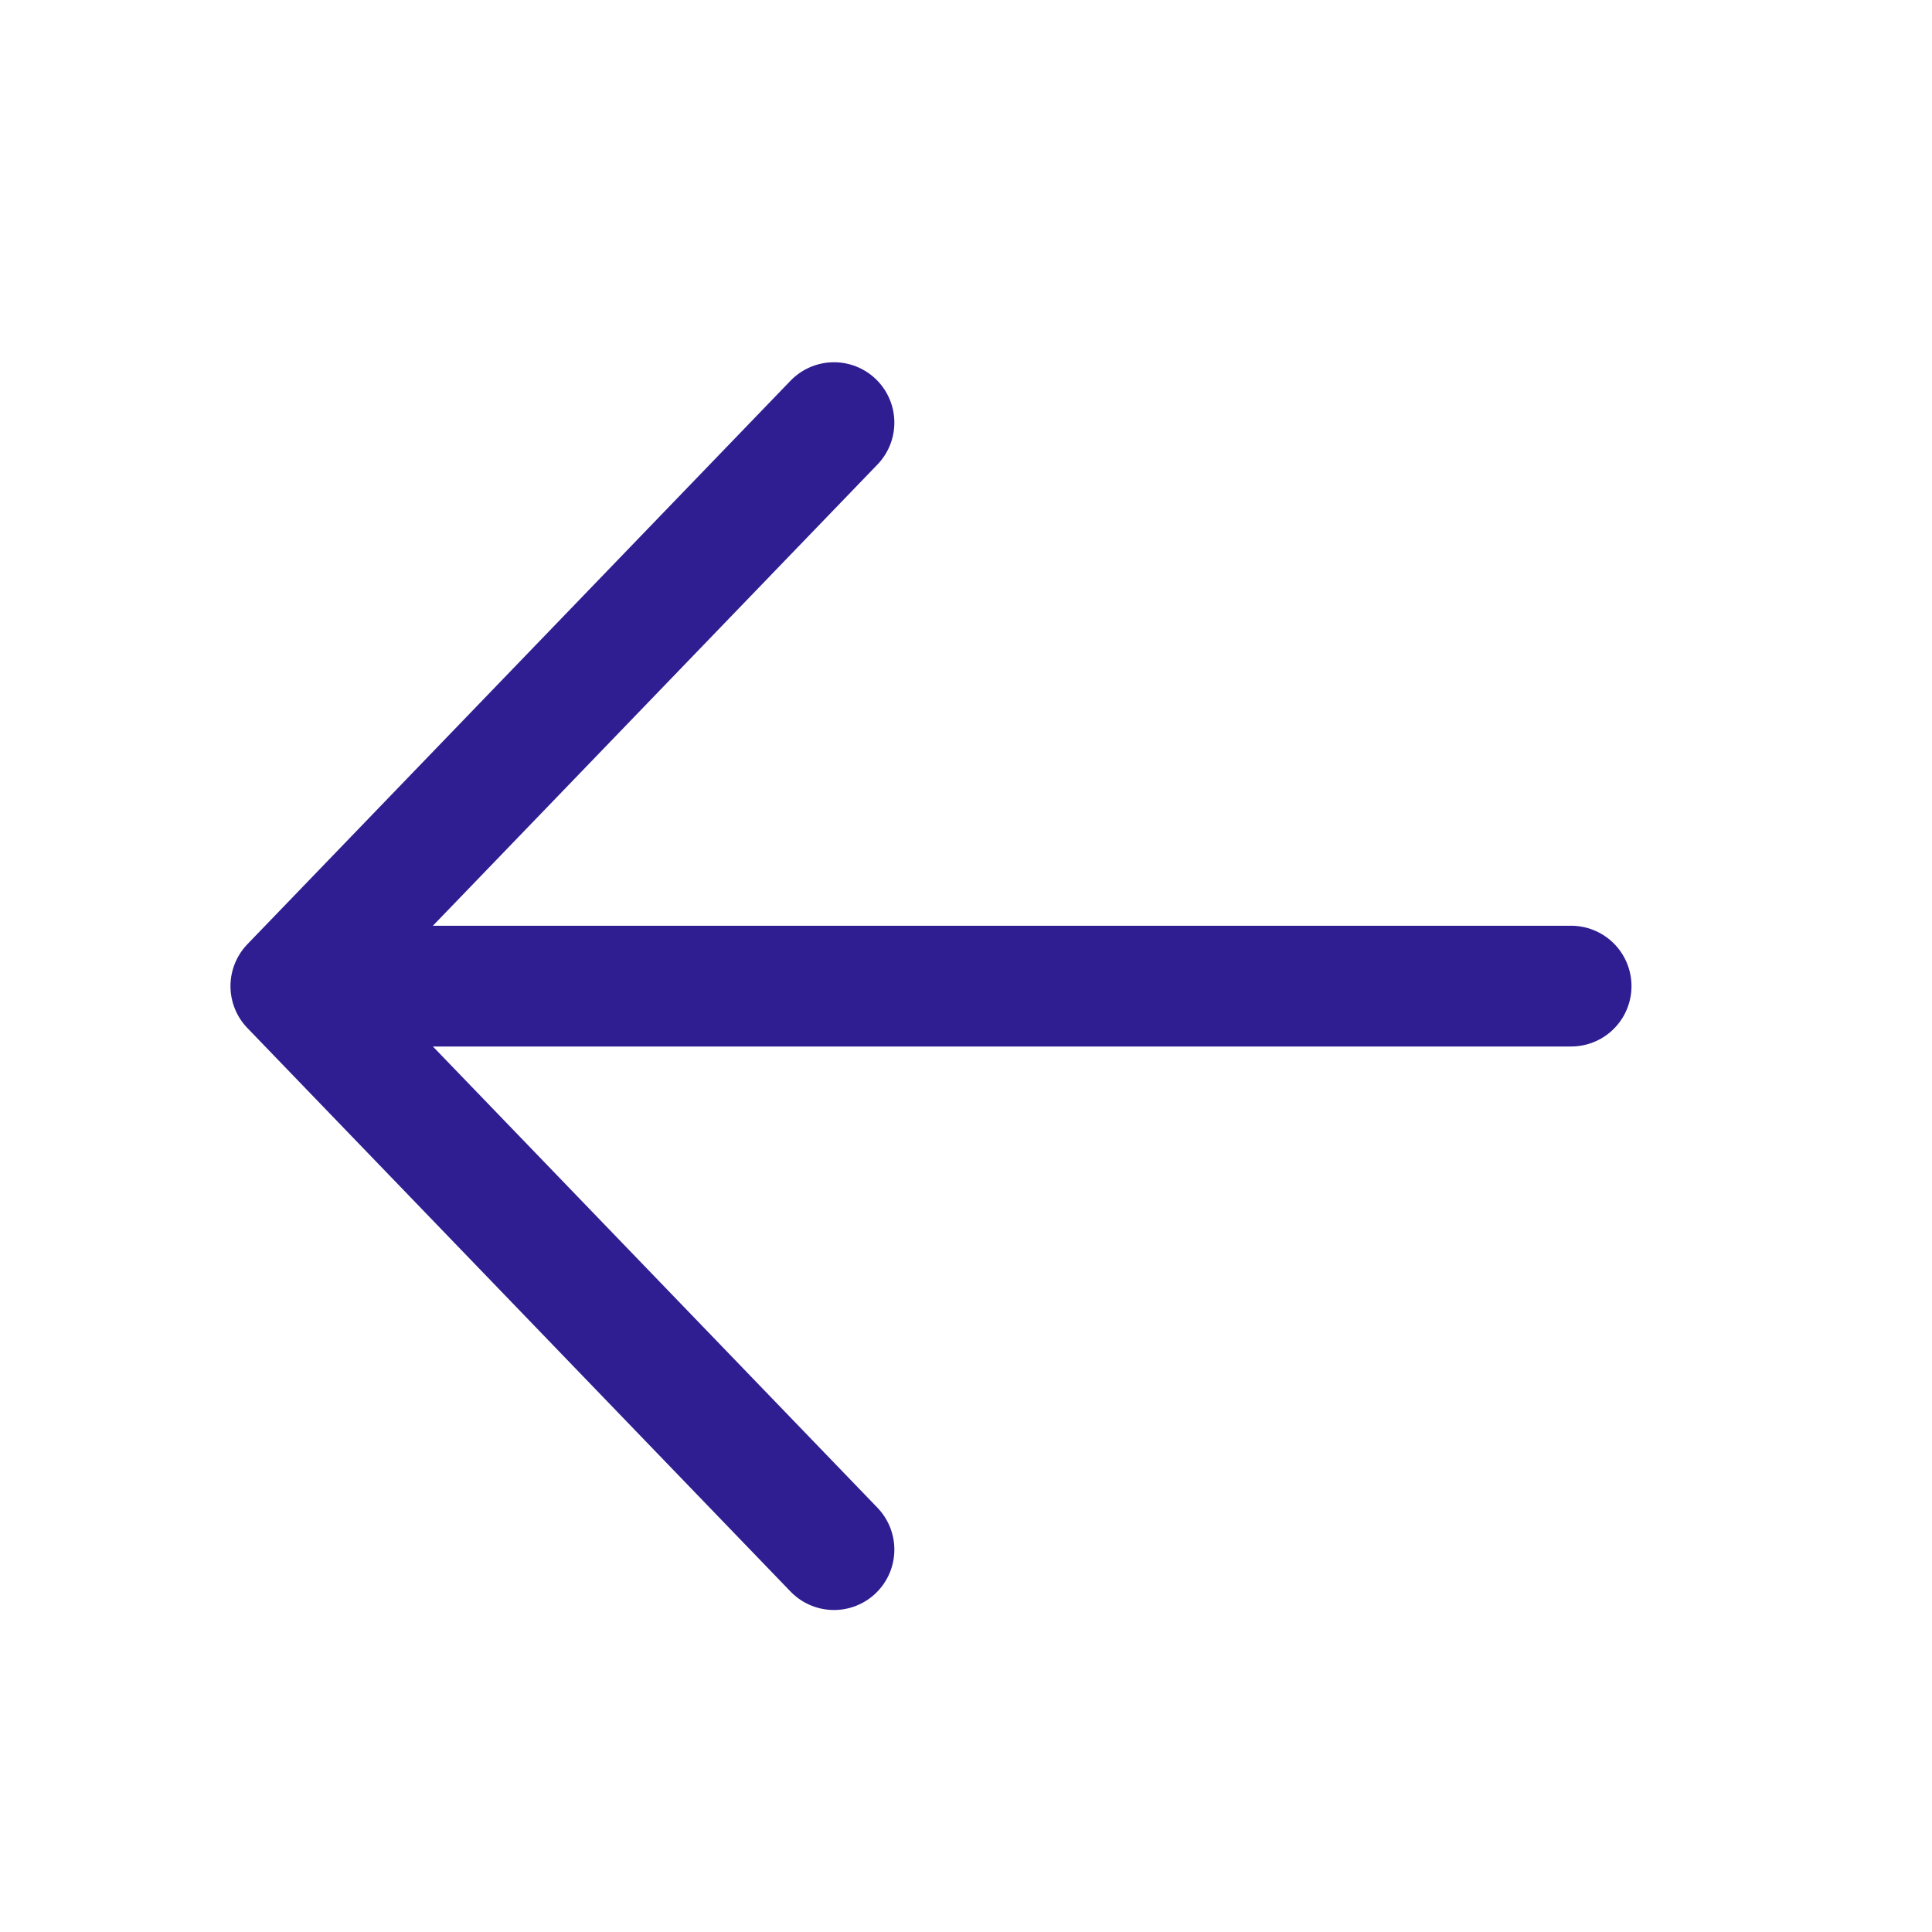
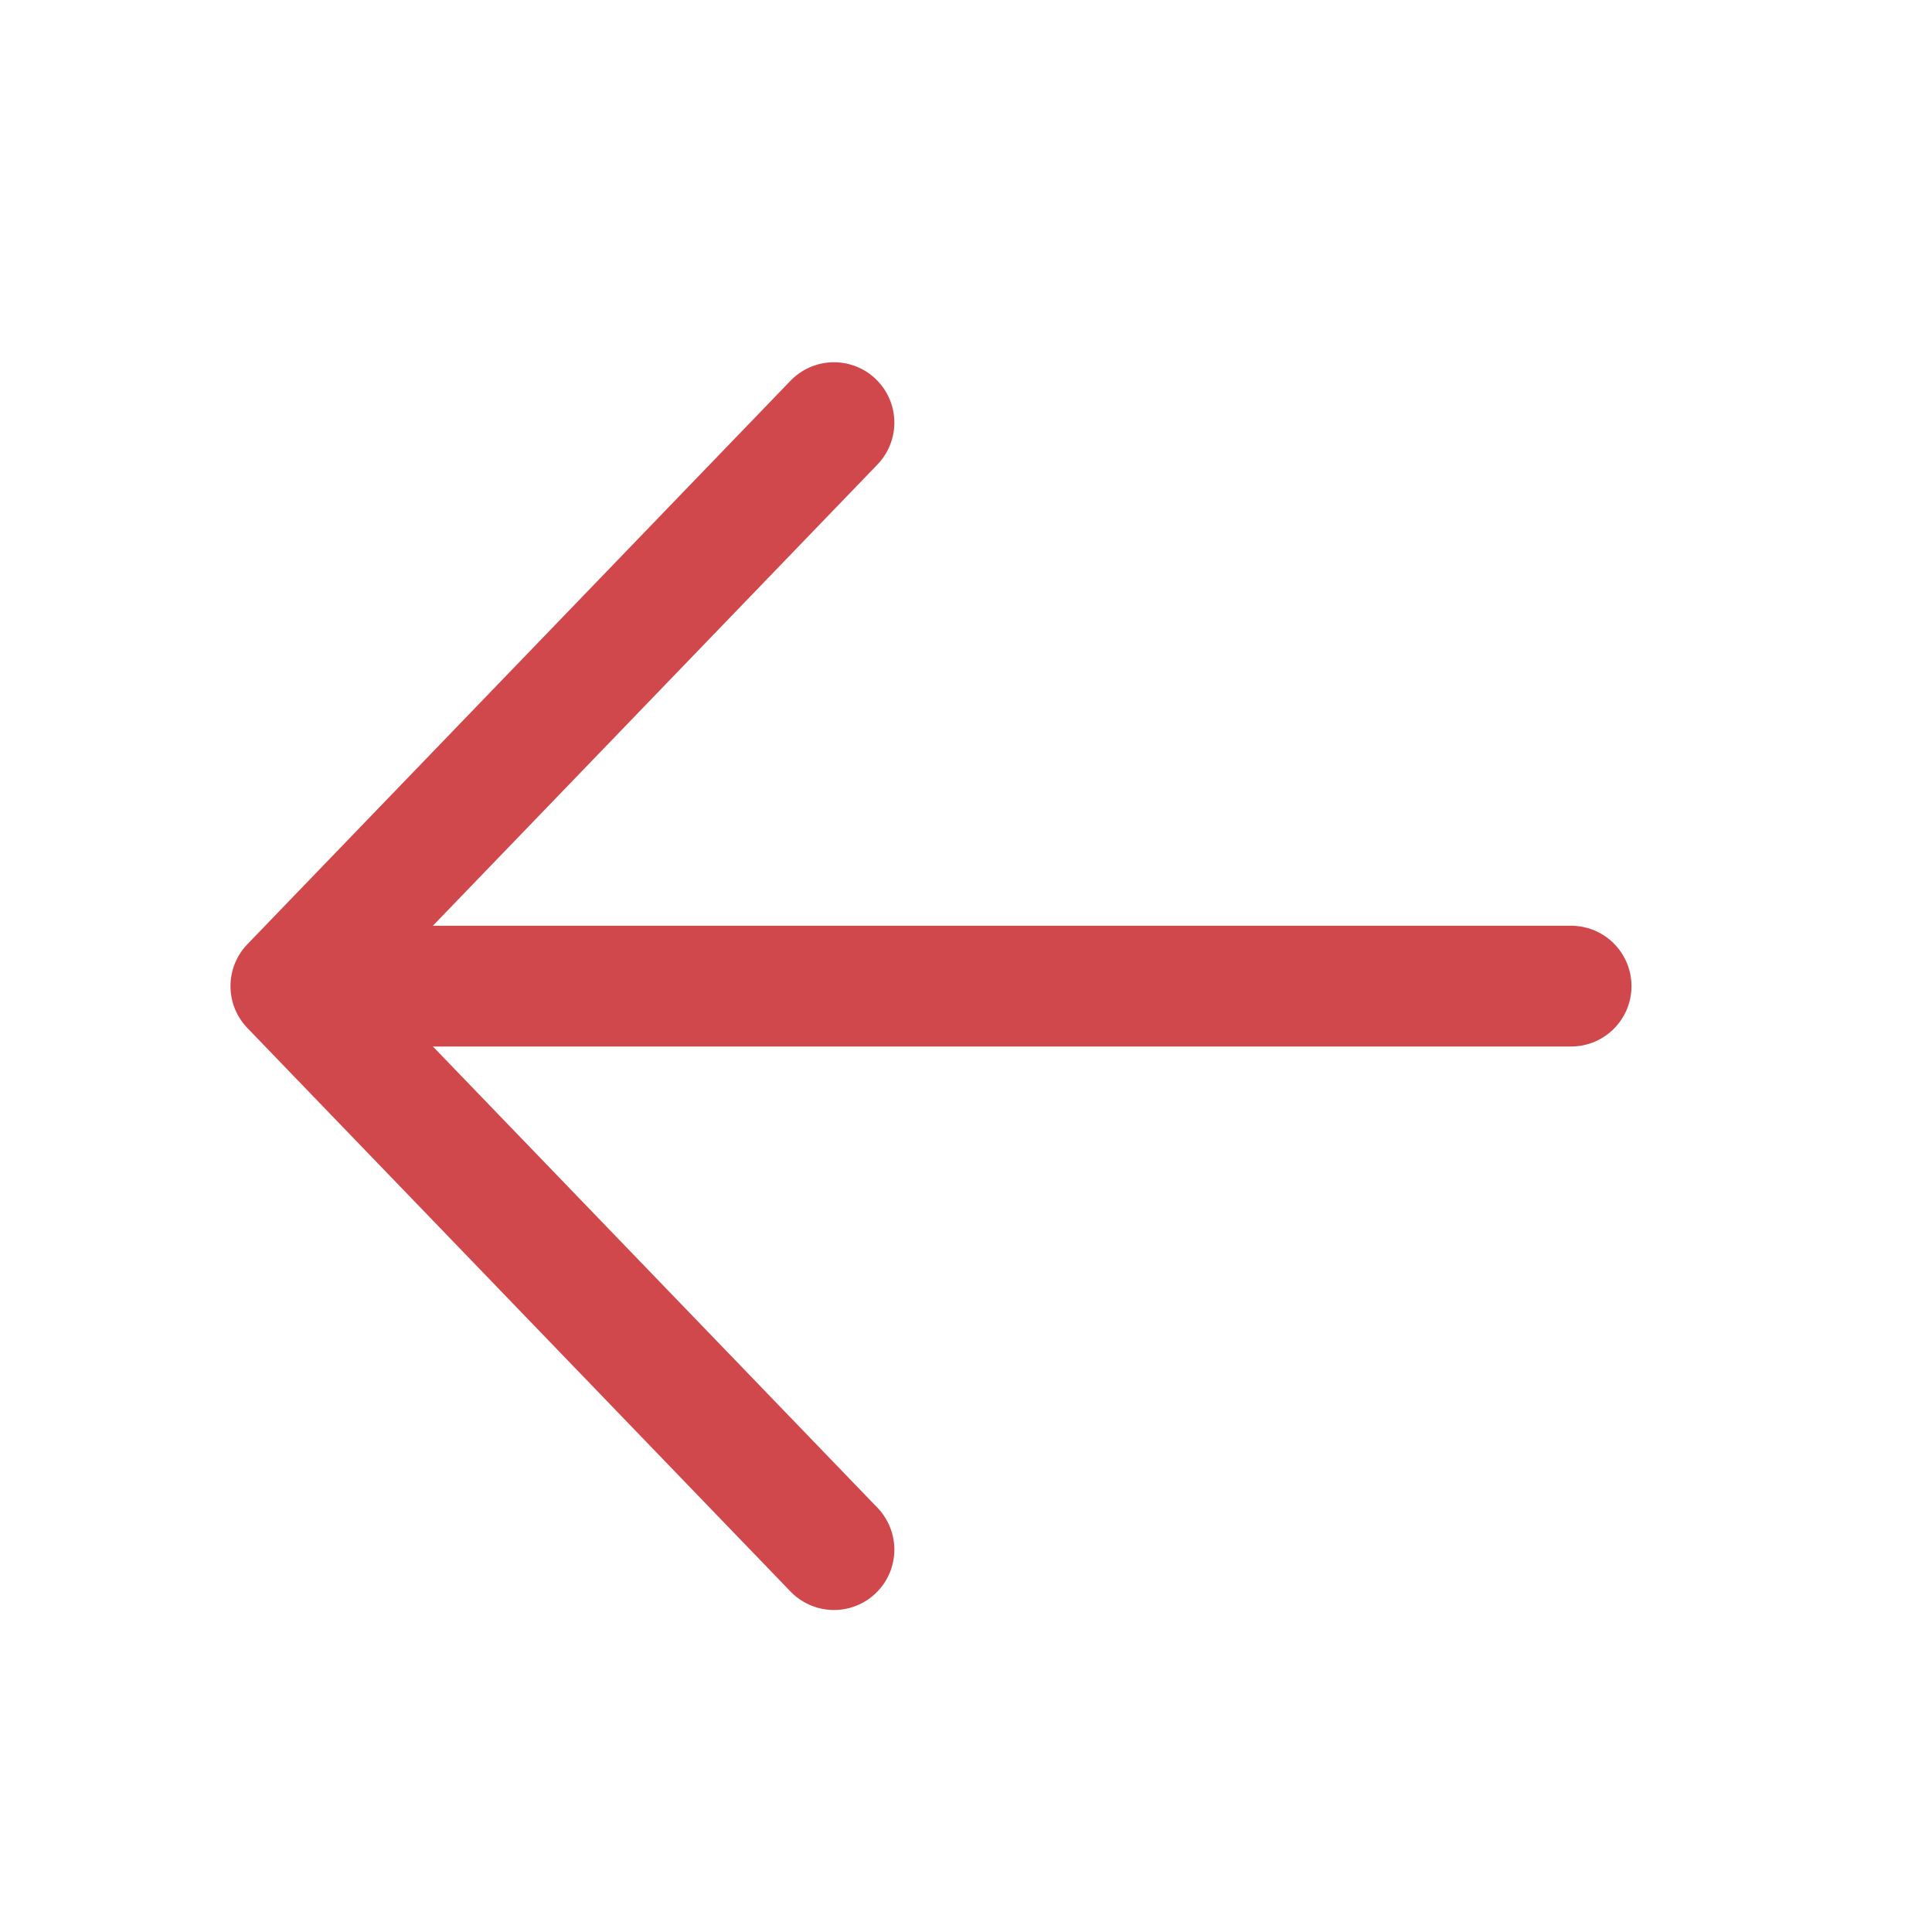
<svg xmlns="http://www.w3.org/2000/svg" width="24" height="24" viewBox="0 0 24 24" fill="none">
-   <path d="M19.517 12.25H4.578" stroke="#2E1E91" stroke-width="1.5" stroke-miterlimit="10" stroke-linecap="round" stroke-linejoin="round" />
-   <path d="M10.36 19.25L3.613 12.25L10.36 5.25" stroke="#2E1E91" stroke-width="1.5" stroke-miterlimit="10" stroke-linecap="round" stroke-linejoin="round" />
+   <path d="M19.517 12.25H4.578" stroke="#d1484c" stroke-width="1.5" stroke-miterlimit="10" stroke-linecap="round" stroke-linejoin="round" />
+   <path d="M10.36 19.25L3.613 12.25L10.36 5.25" stroke="#d1484c" stroke-width="1.5" stroke-miterlimit="10" stroke-linecap="round" stroke-linejoin="round" />
</svg>
